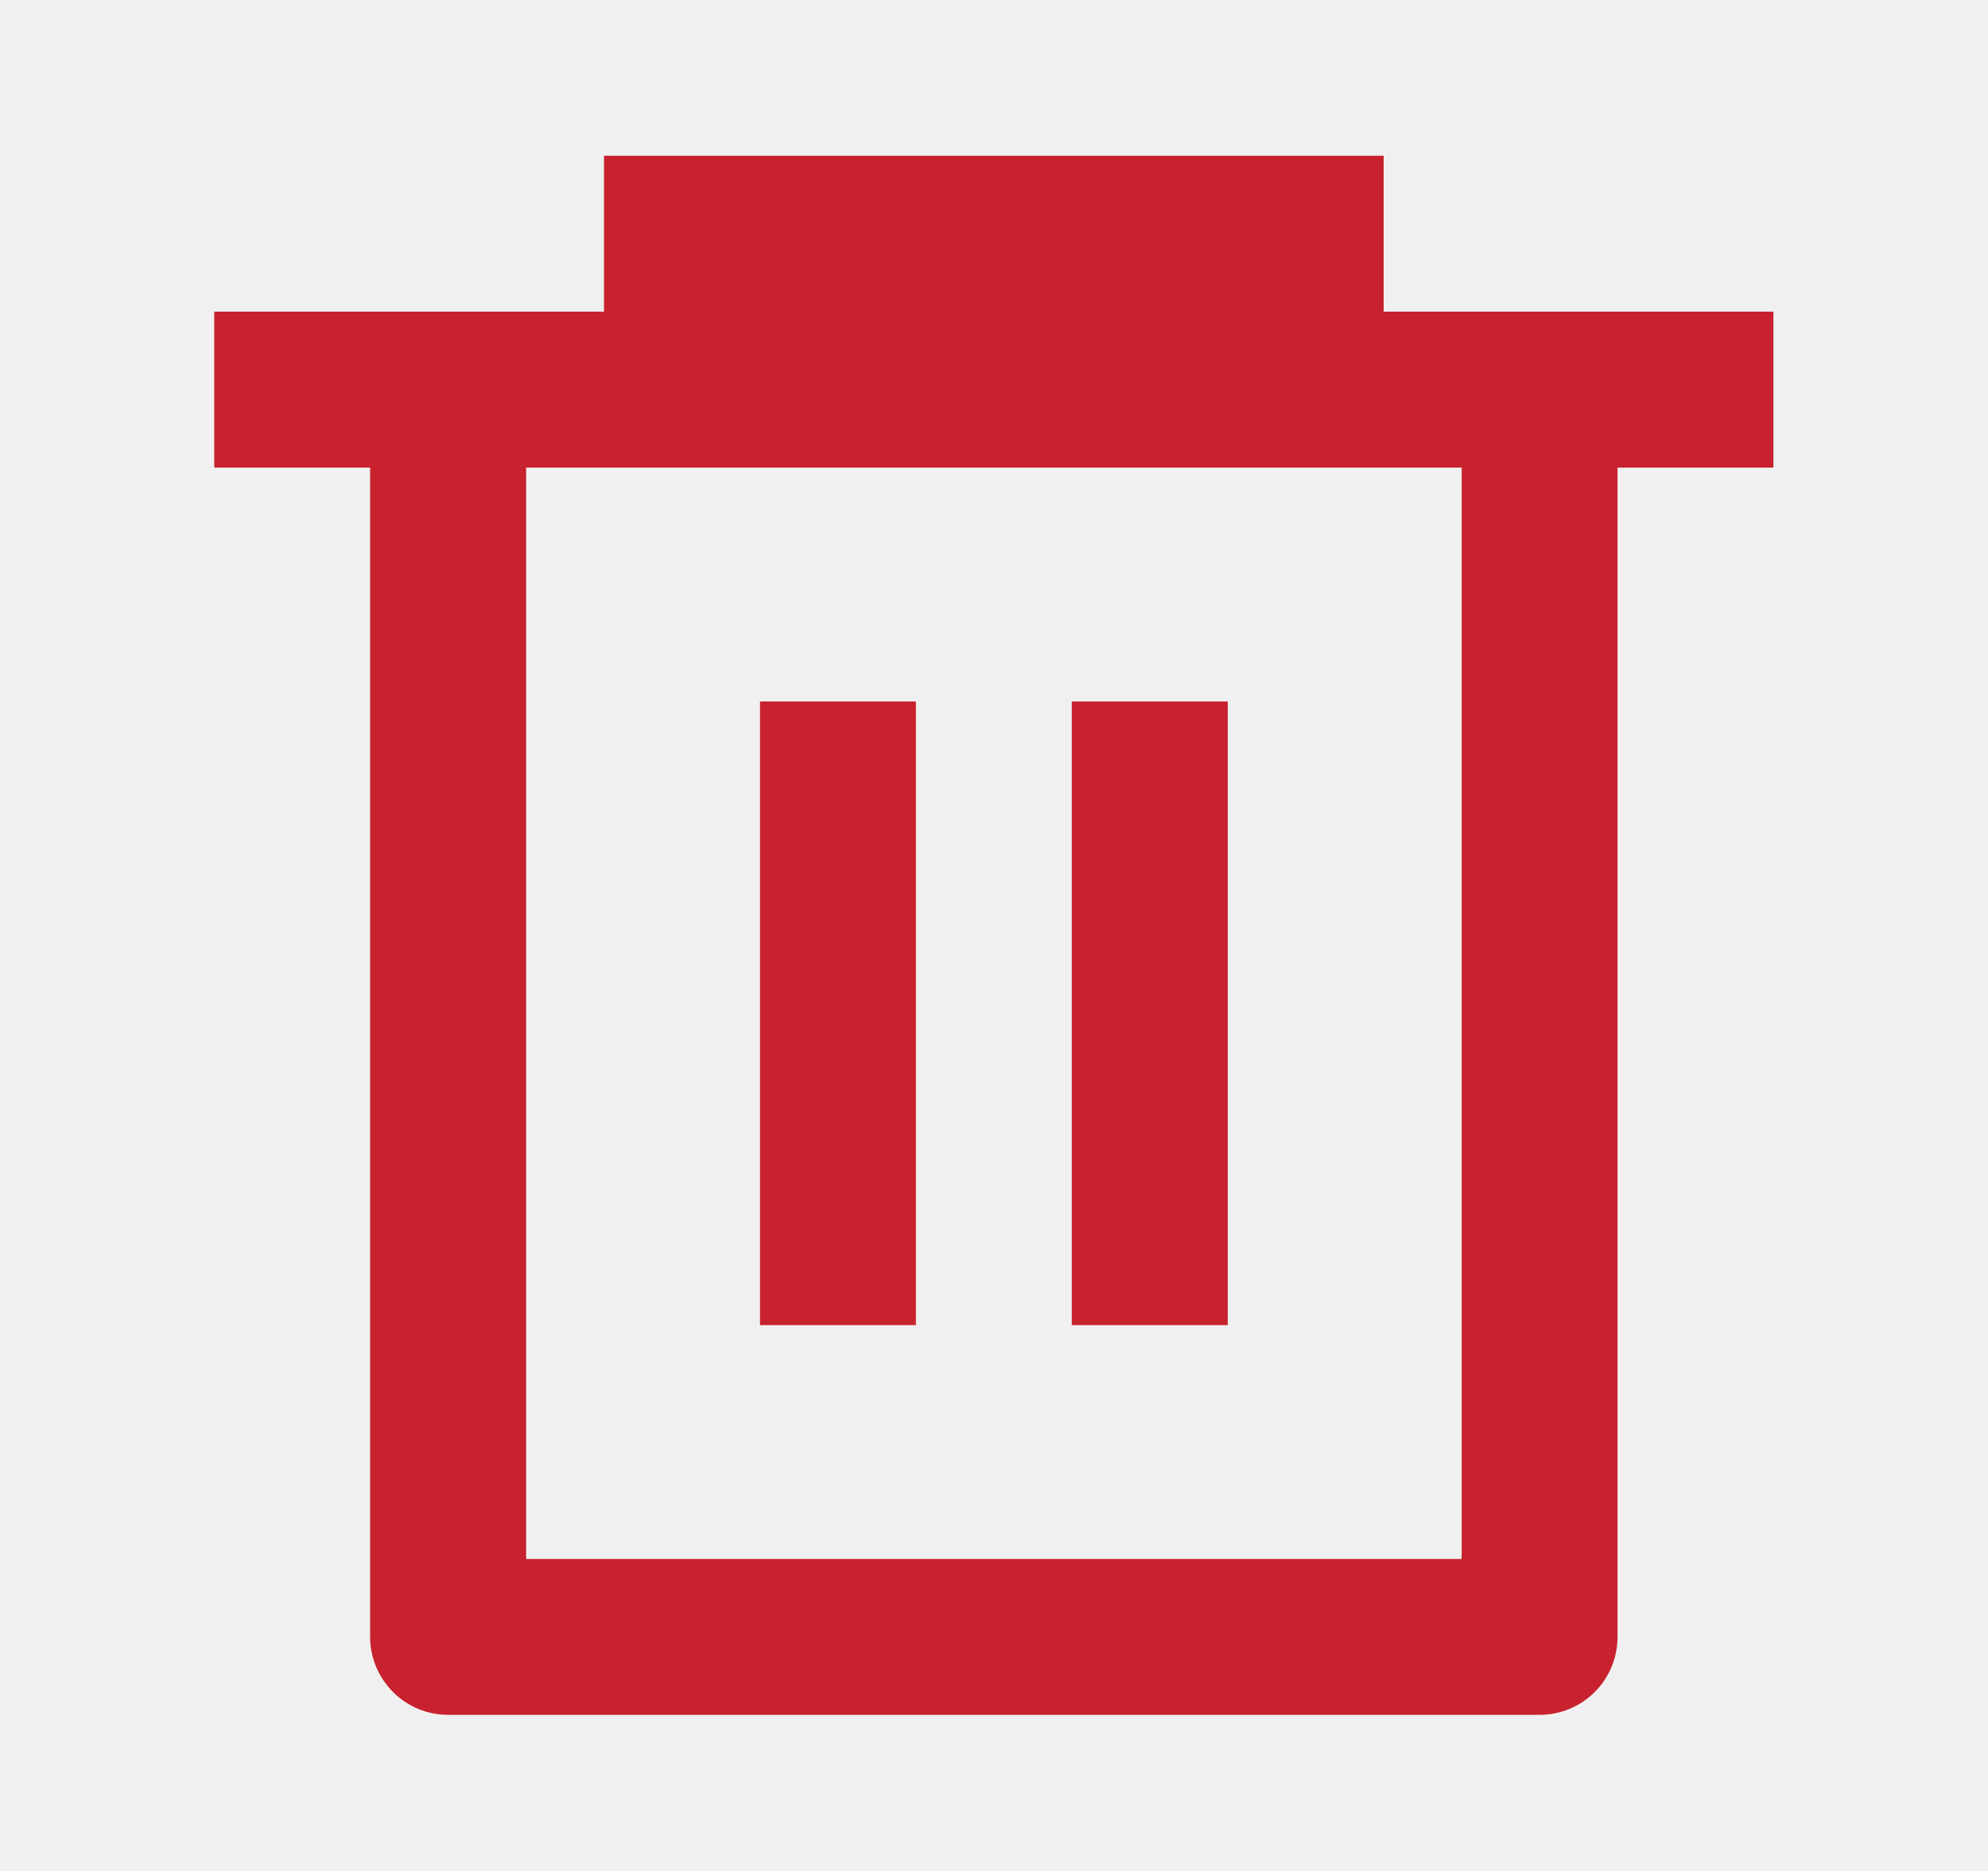
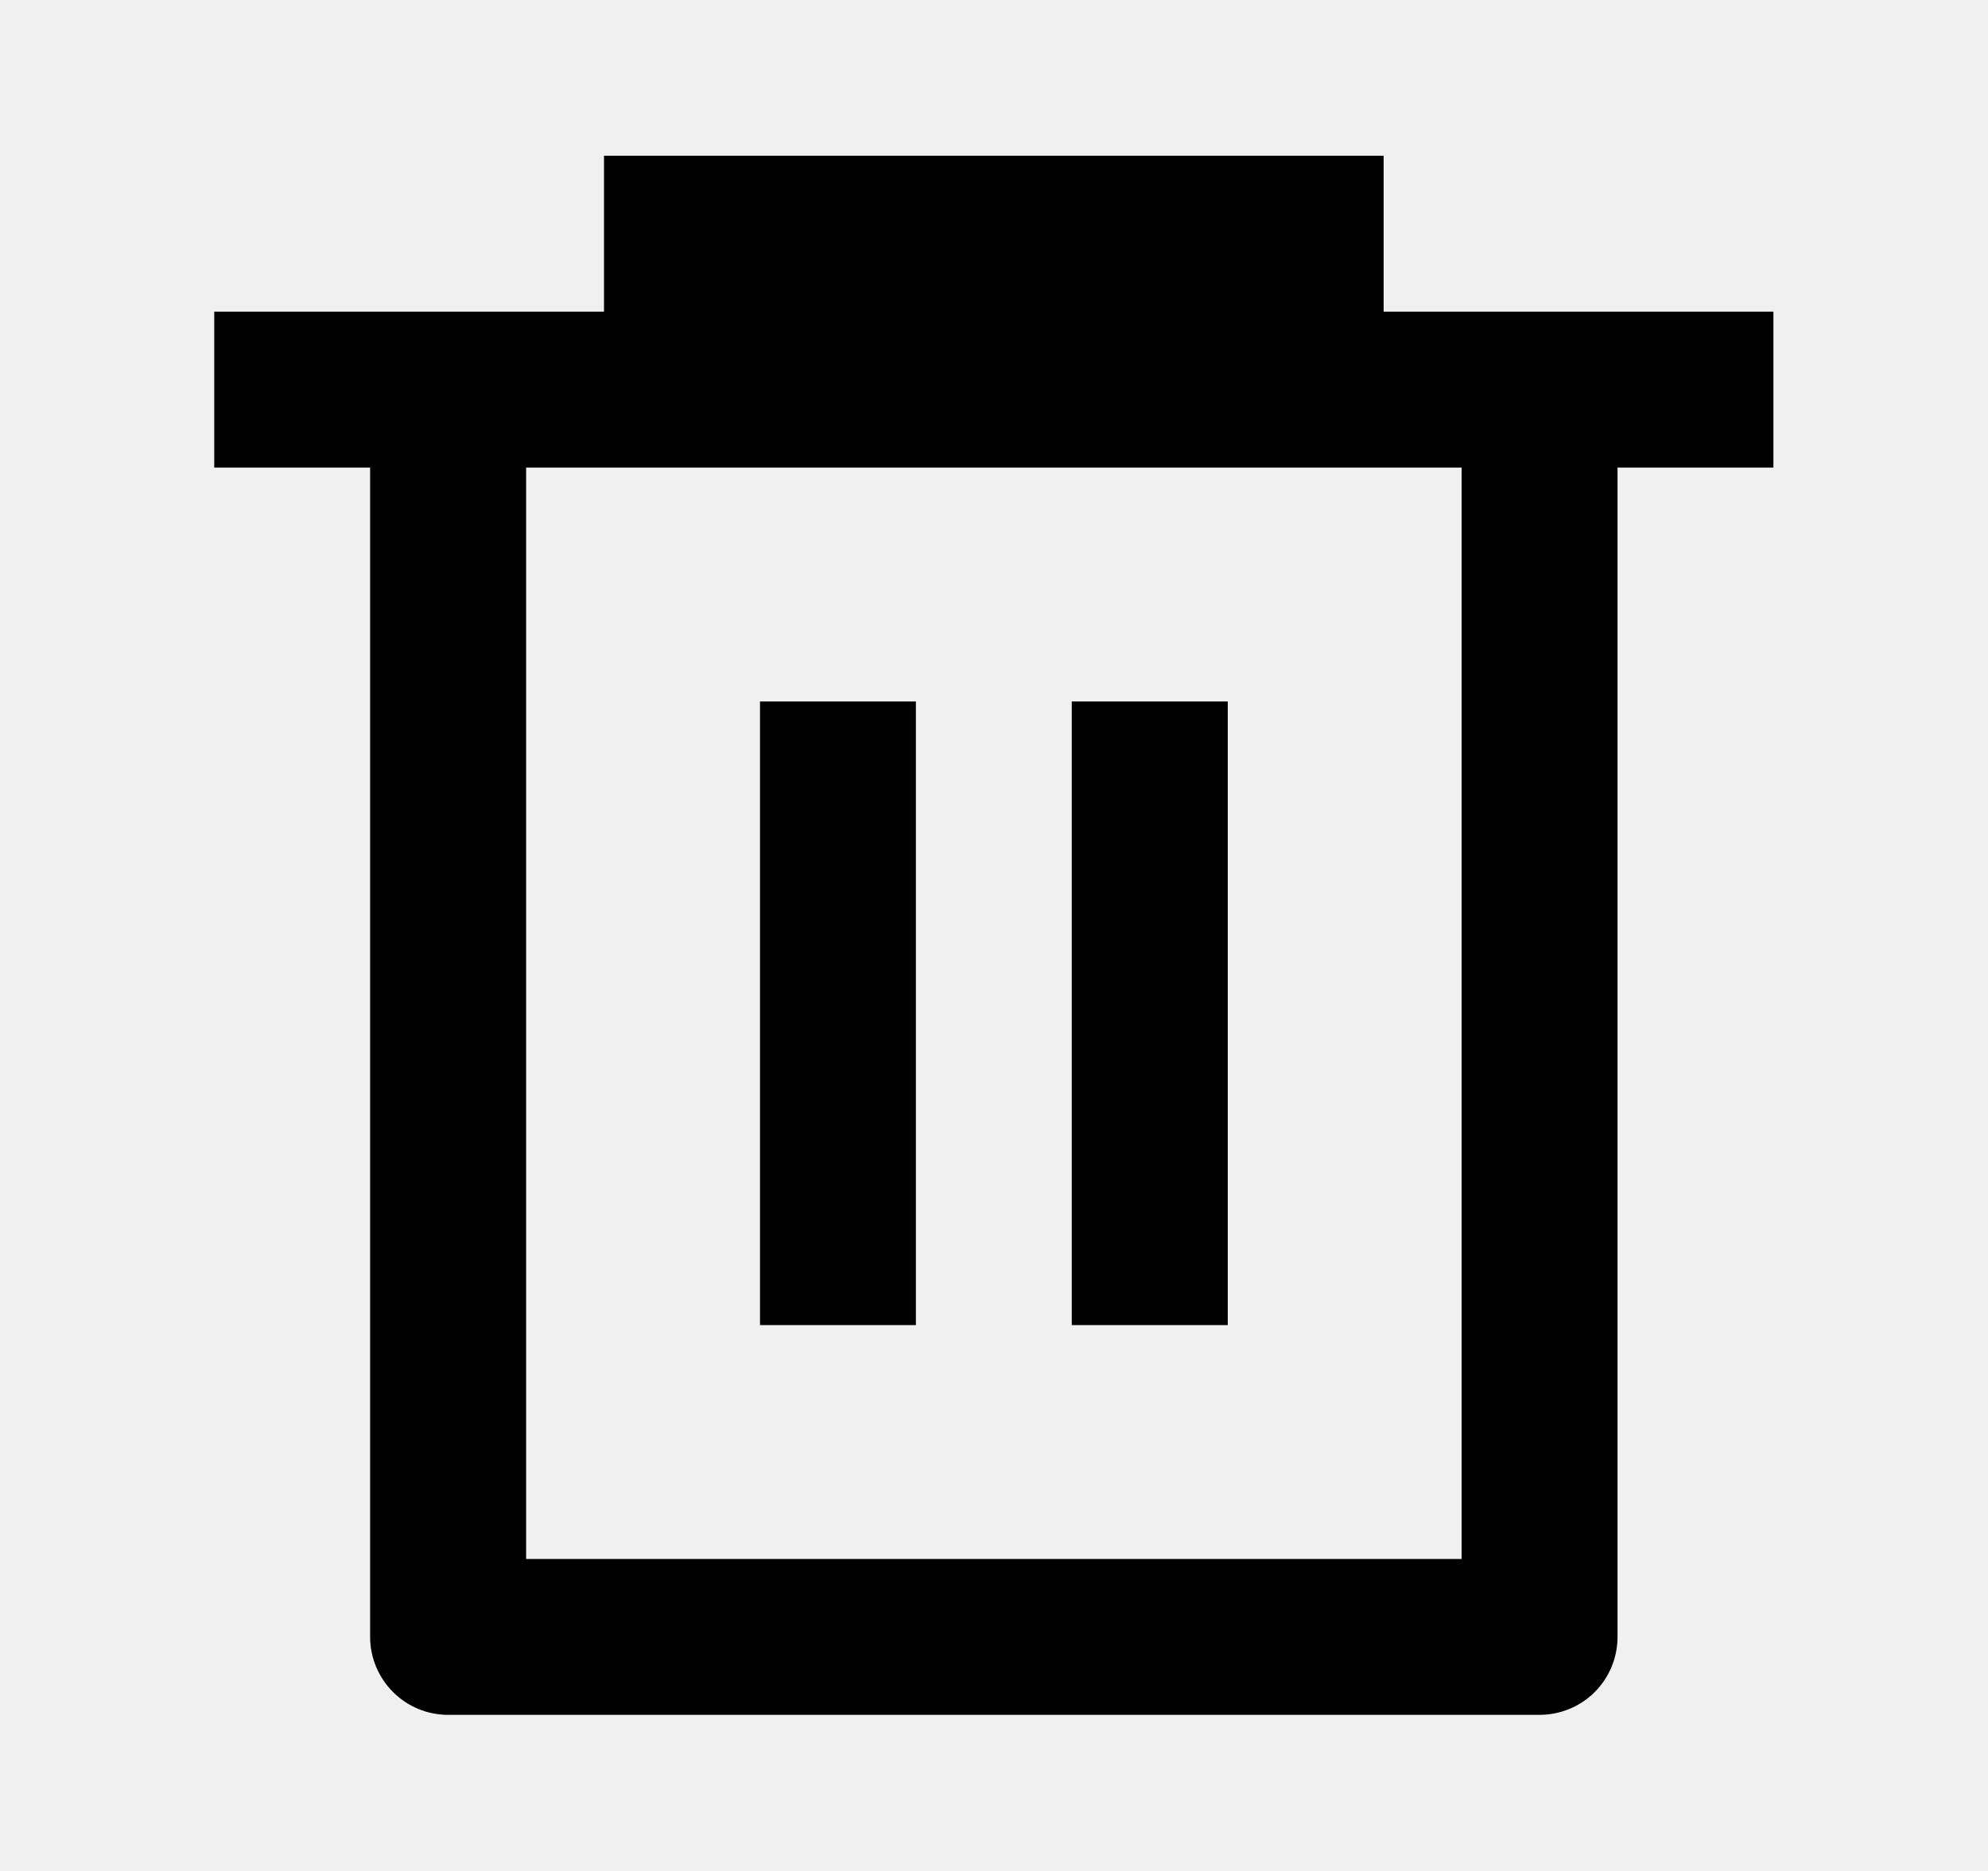
<svg xmlns="http://www.w3.org/2000/svg" width="17" height="16" viewBox="0 0 17 16" fill="none">
  <g clip-path="url(#clip0_82412_59381)">
-     <path d="M5.165 2.665V1.332H11.832V2.665H15.165V3.999H13.832V13.999C13.832 14.175 13.762 14.345 13.637 14.47C13.512 14.595 13.342 14.665 13.165 14.665H3.832C3.655 14.665 3.486 14.595 3.361 14.47C3.236 14.345 3.165 14.175 3.165 13.999V3.999H1.832V2.665H5.165ZM4.499 3.999V13.332H12.499V3.999H4.499ZM6.499 5.999H7.832V11.332H6.499V5.999ZM9.165 5.999H10.499V11.332H9.165V5.999Z" fill="#C7222D" />
+     <path d="M5.165 2.665V1.332H11.832V2.665H15.165V3.999H13.832V13.999C13.832 14.175 13.762 14.345 13.637 14.47C13.512 14.595 13.342 14.665 13.165 14.665H3.832C3.655 14.665 3.486 14.595 3.361 14.47C3.236 14.345 3.165 14.175 3.165 13.999V3.999H1.832V2.665H5.165ZM4.499 3.999V13.332H12.499V3.999H4.499ZM6.499 5.999H7.832V11.332H6.499V5.999ZM9.165 5.999H10.499V11.332H9.165V5.999Z" fill="#000000" />
  </g>
  <defs>
    <clipPath id="clip0_82412_59381">
      <rect width="16" height="16" fill="white" transform="translate(0.5)" />
    </clipPath>
  </defs>
</svg>
